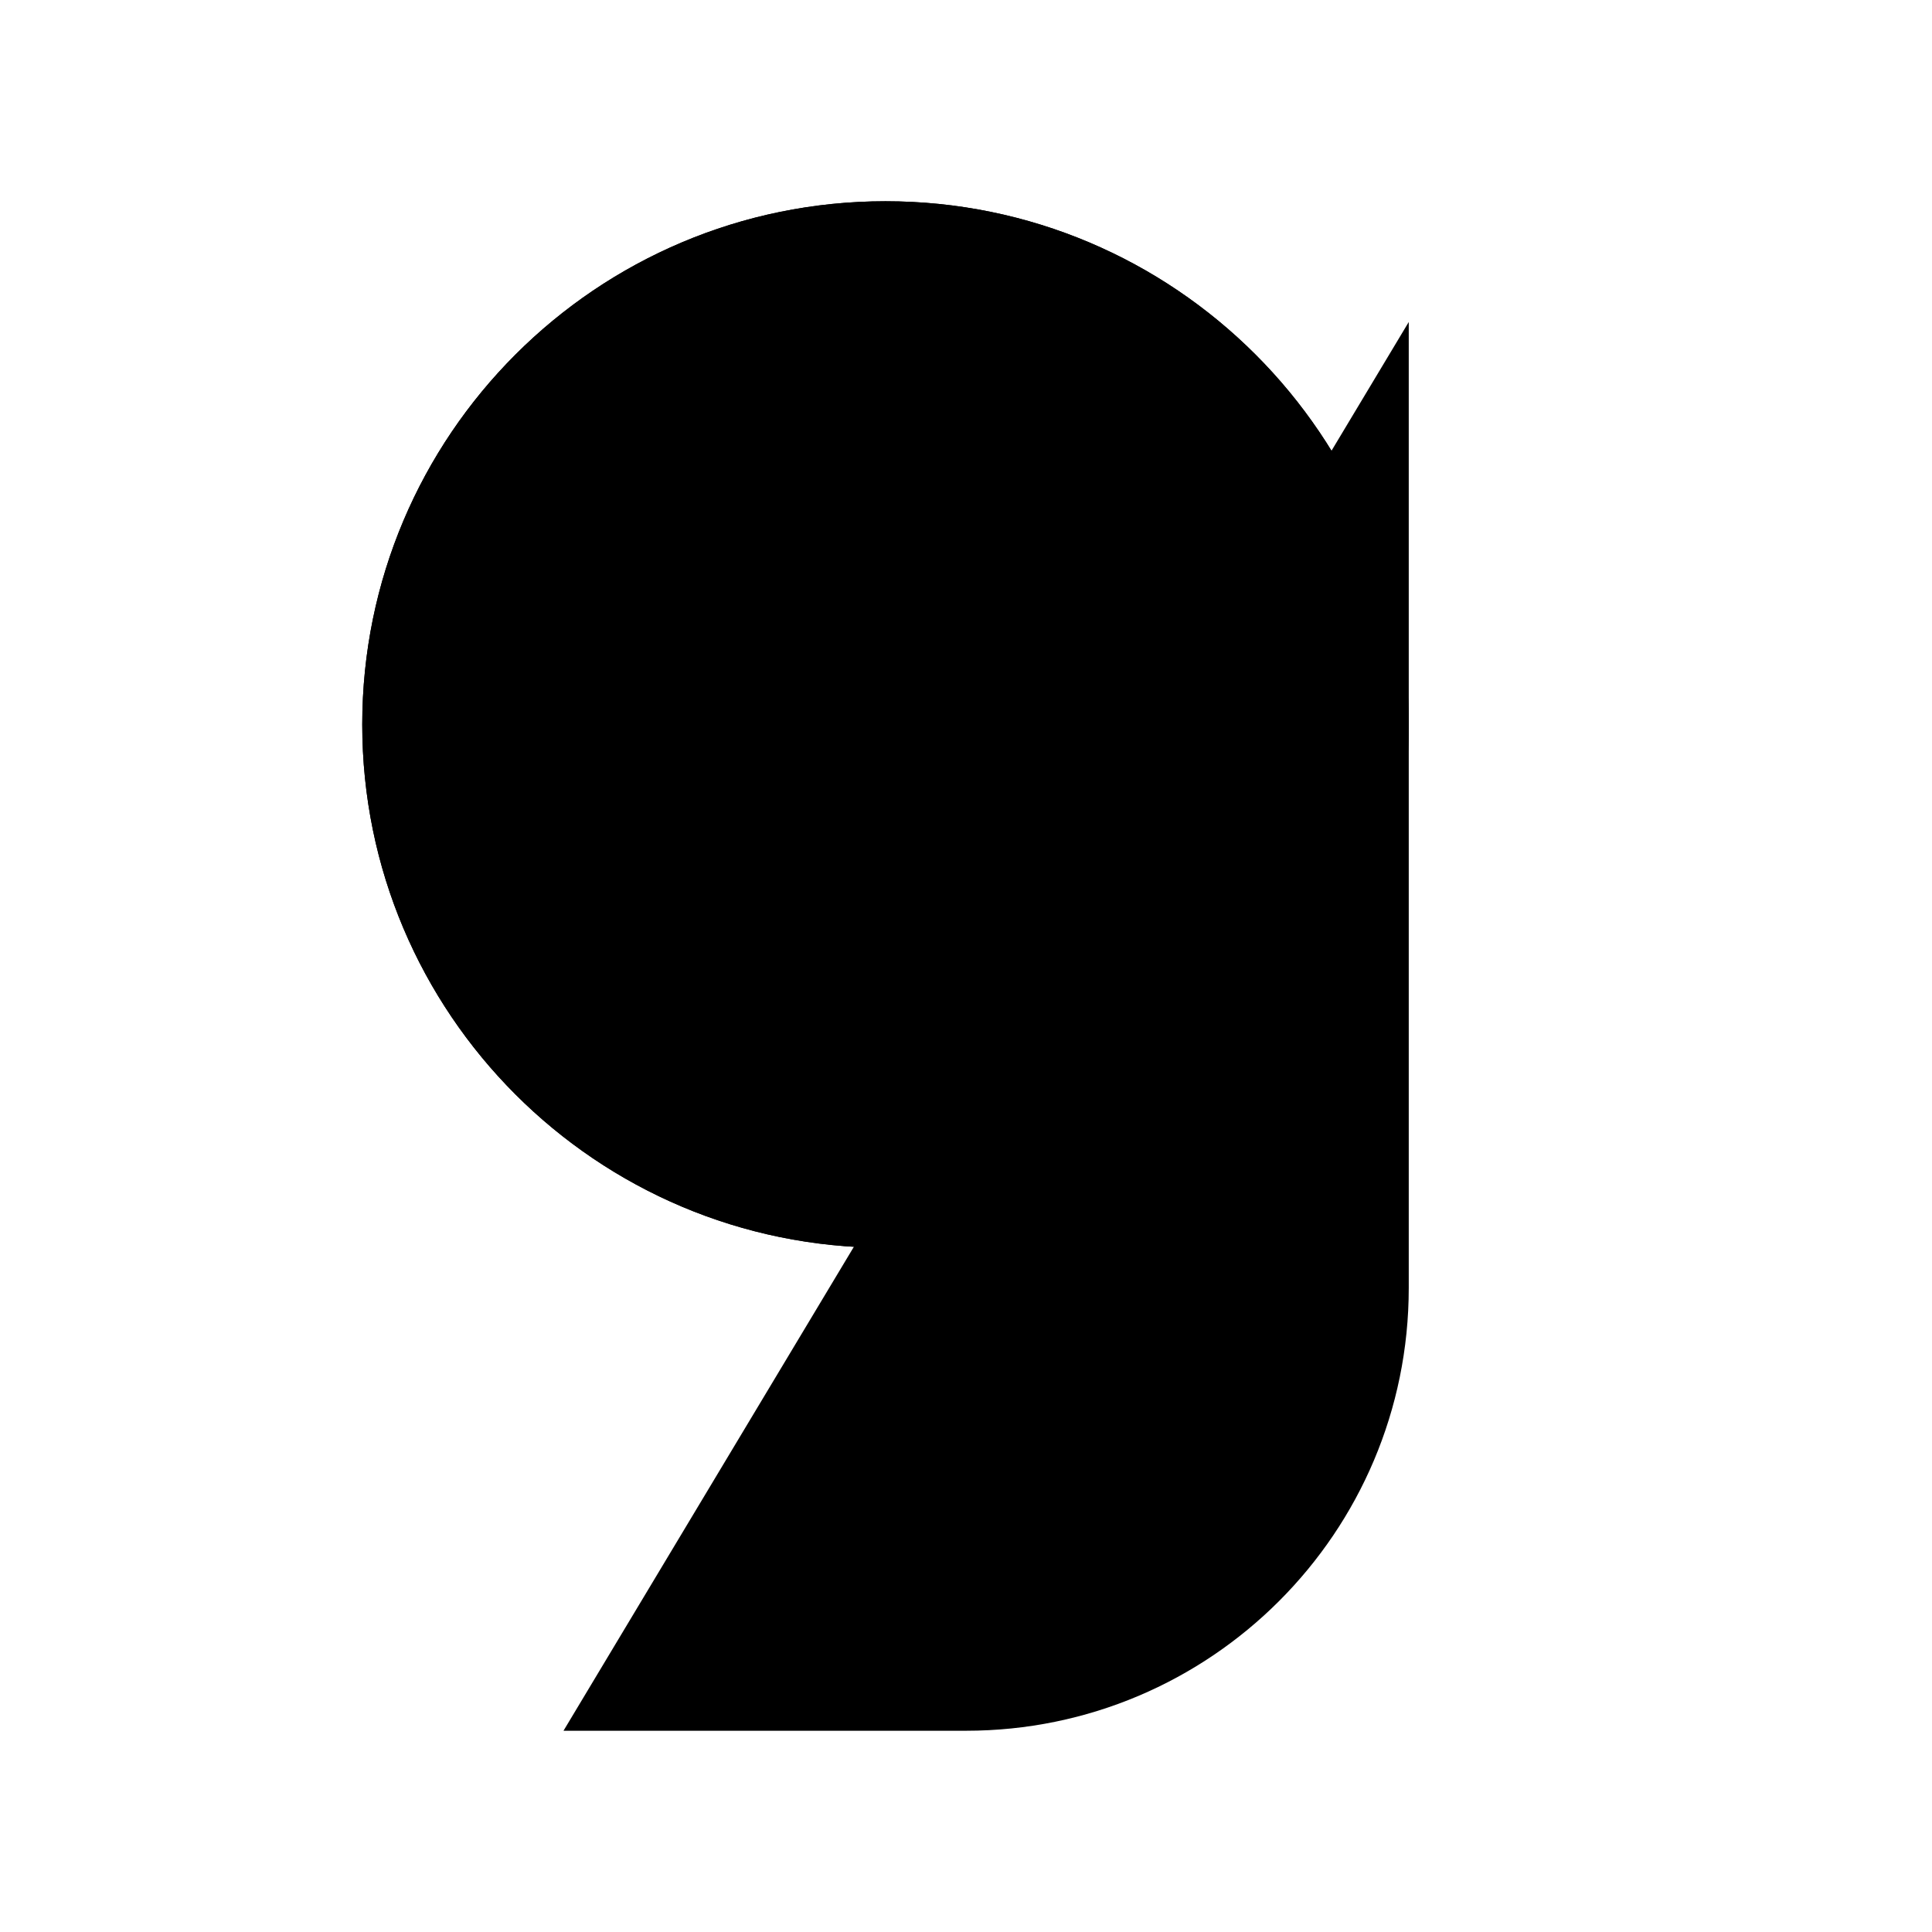
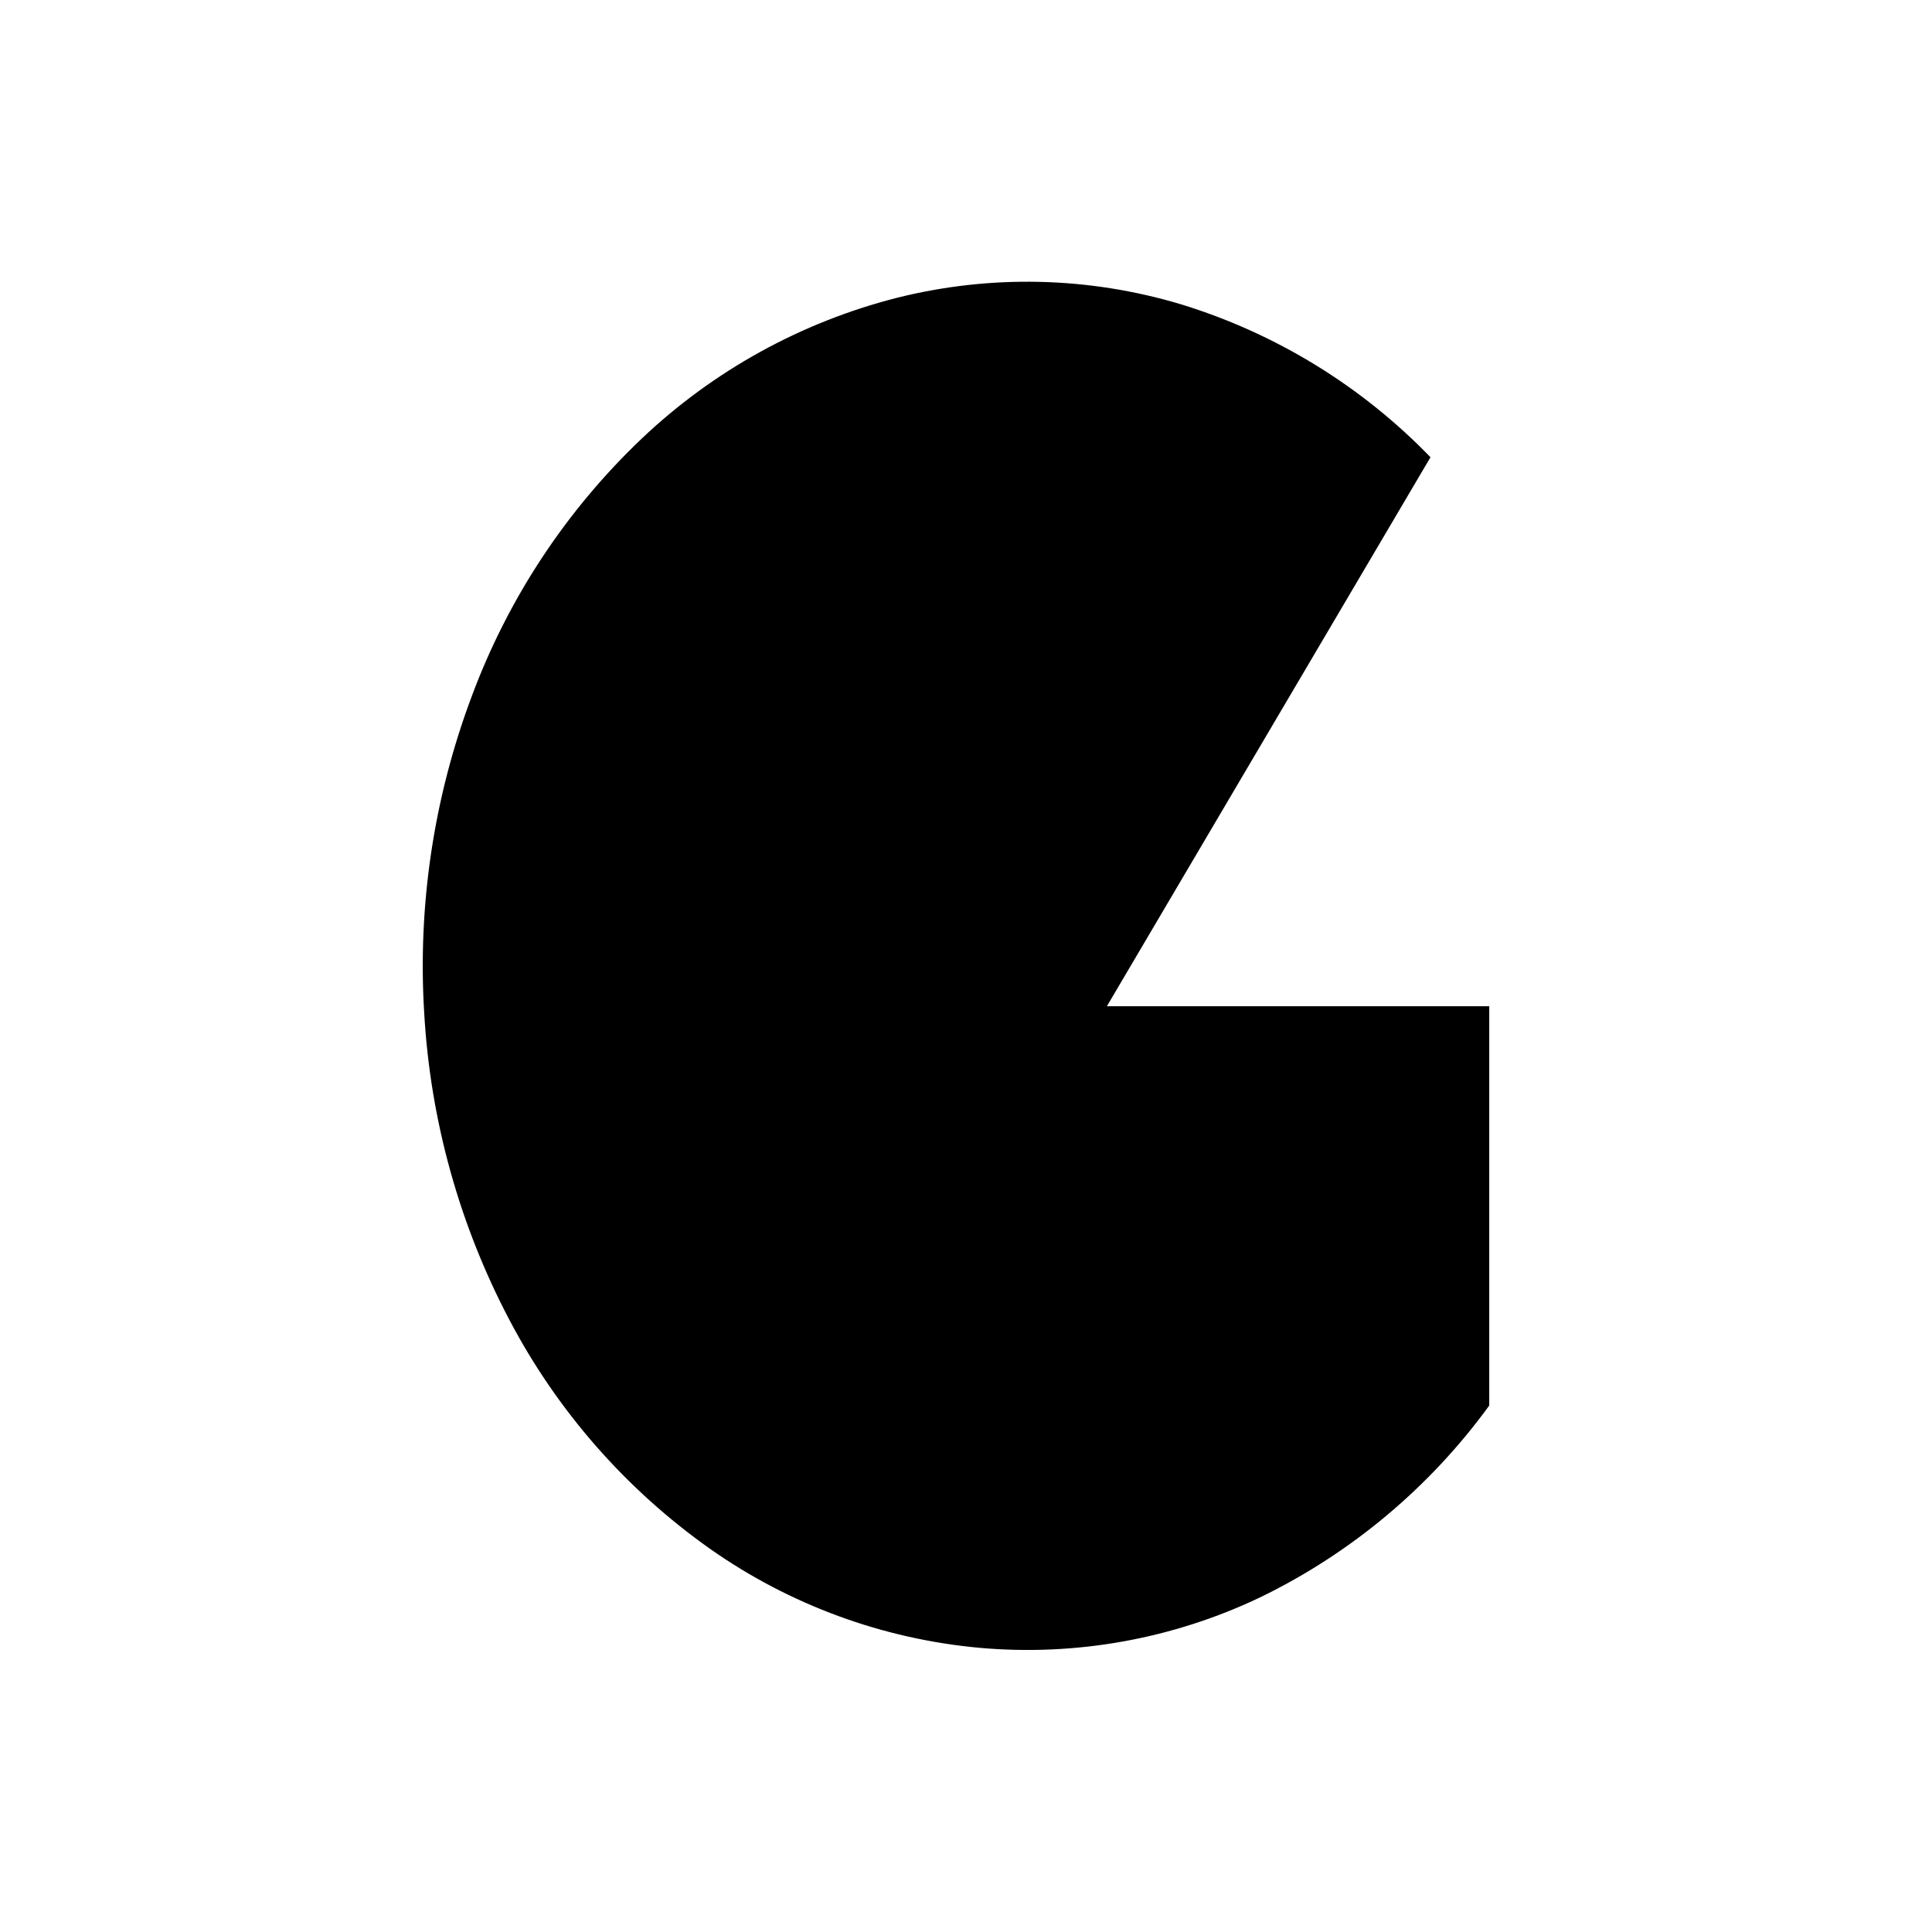
<svg xmlns="http://www.w3.org/2000/svg" viewBox="0 0 24 24">
-   <circle class="t" cx="11" cy="9" r="6.5" />
-   <circle cx="11" cy="9" r="6.5" />
-   <path d="M17.5 4V16A5.5 5.5 0 0 1 12 21.5H7" />
+   <path d="M17.77 5.68A7.28 7.28 0 0 0 14.67 3.78A6.65 6.65 0 0 0 11.14 3.7A7.18 7.18 0 0 0 7.97 5.45A8.5 8.5 0 0 0 5.86 8.65A9.52 9.52 0 0 0 5.27 12.59A9.32 9.32 0 0 0 6.33 16.4A8.09 8.09 0 0 0 8.82 19.24A6.91 6.91 0 0 0 12.17 20.47A6.71 6.71 0 0 0 15.66 19.84A7.64 7.64 0 0 0 18.5 17.46L18.5 12.5H13.75" />
</svg>
